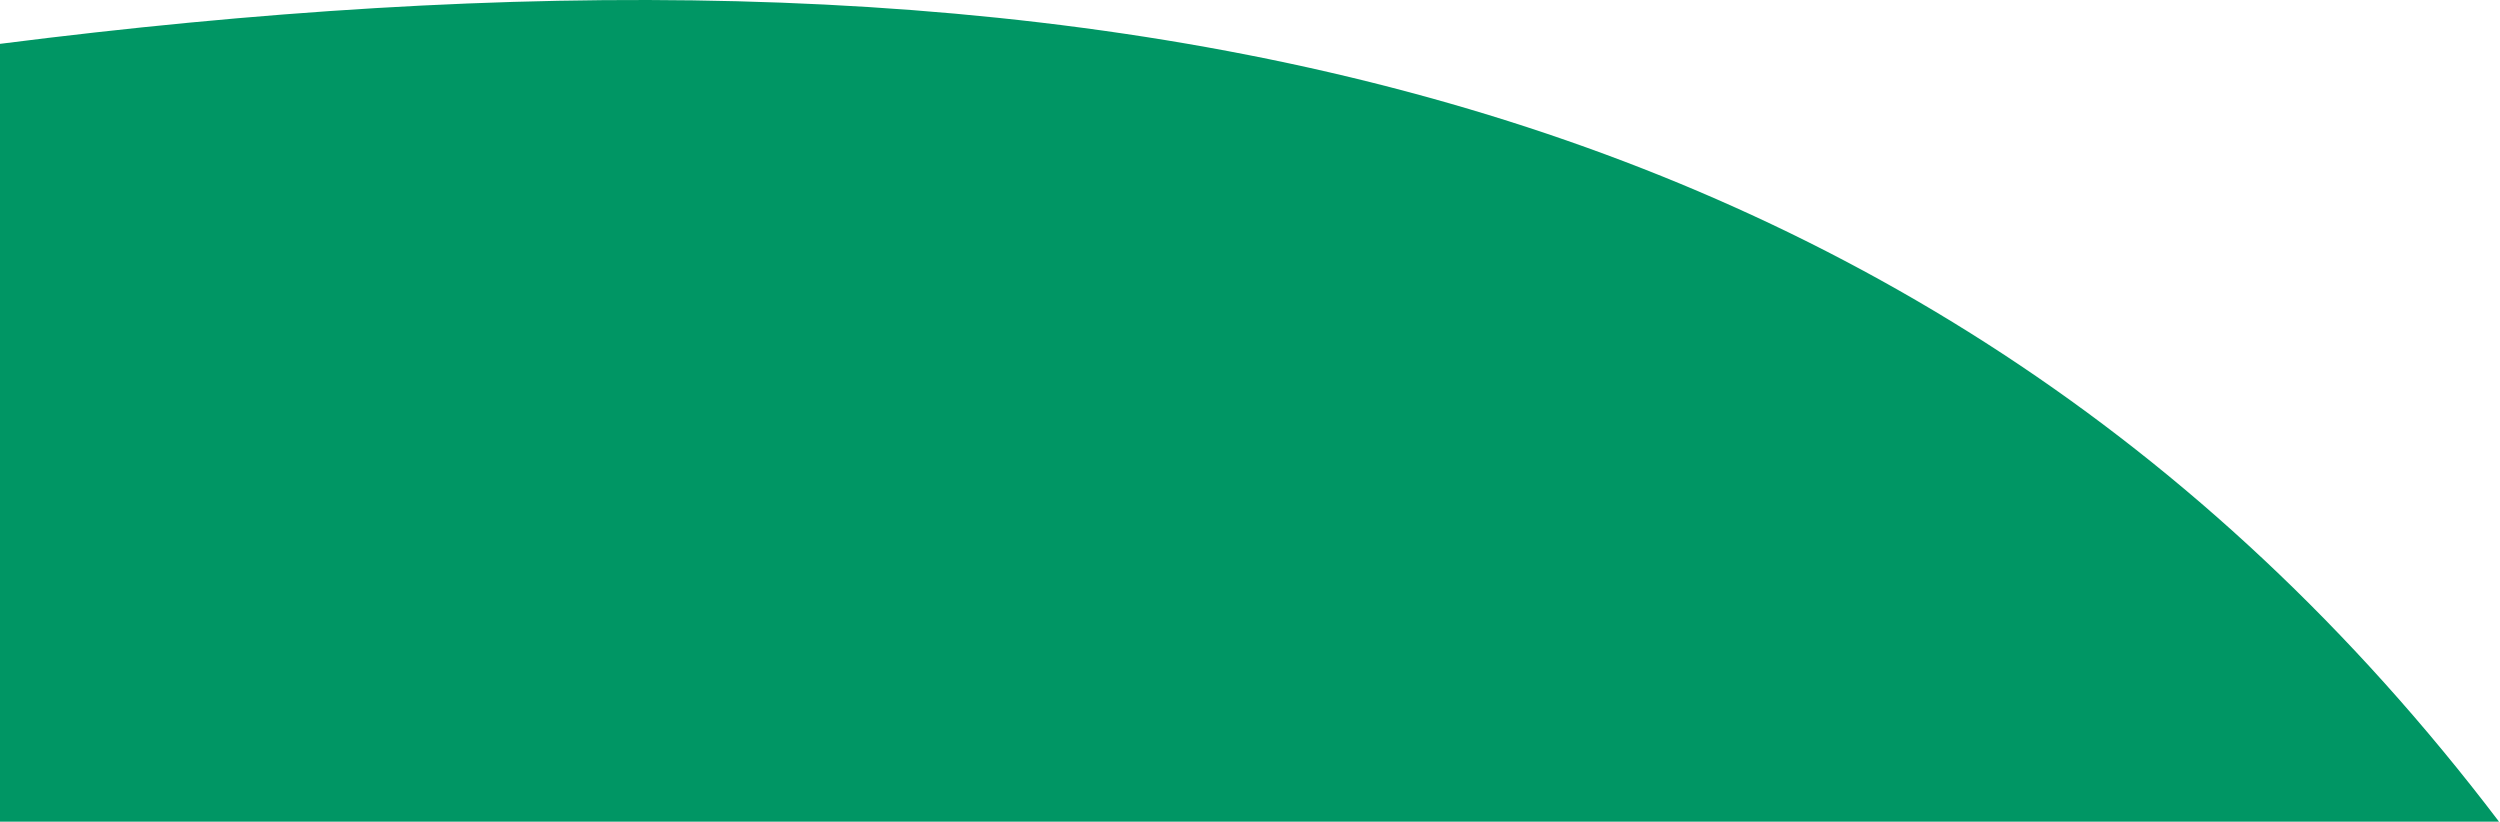
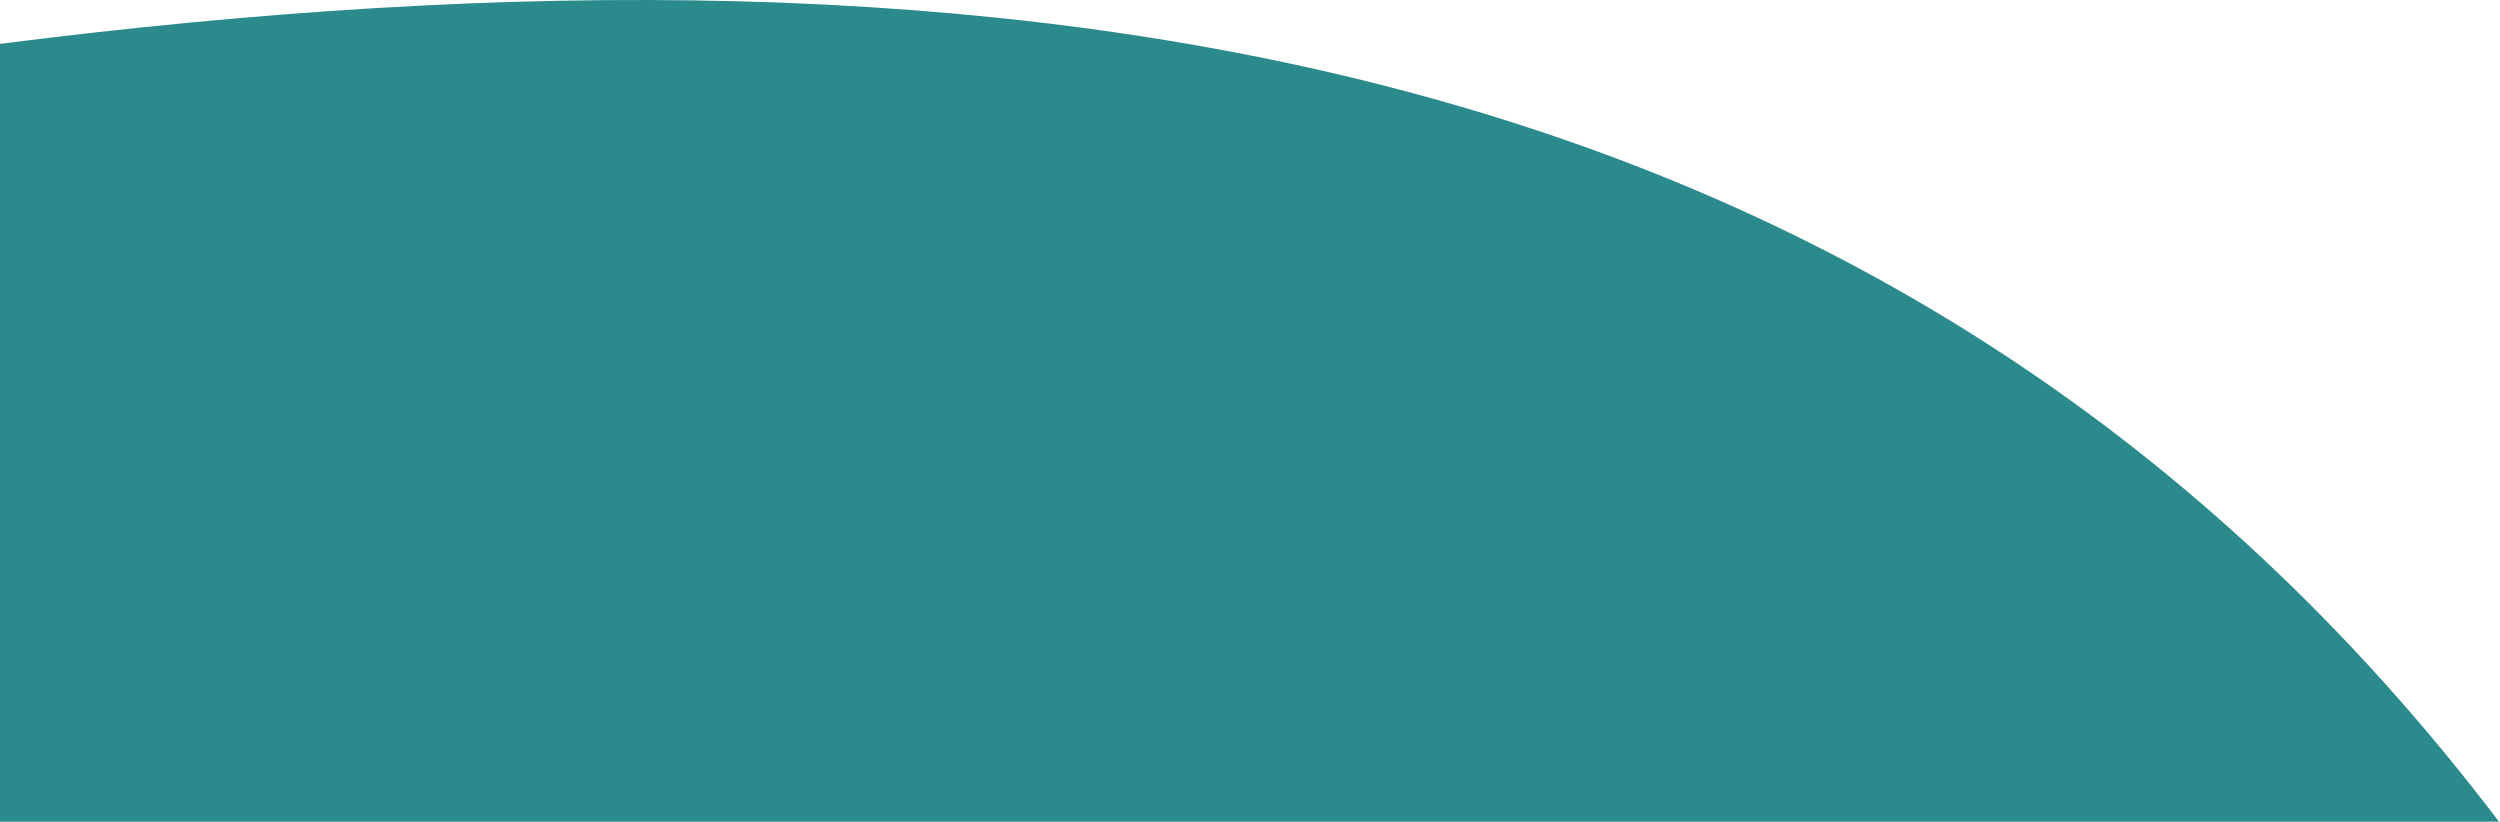
<svg xmlns="http://www.w3.org/2000/svg" width="303px" height="99.585px" viewBox="0 0 303 99.585" version="1.1">
  <g id="Page-1" stroke="none" stroke-width="1" fill="none" fill-rule="evenodd">
-     <g id="reinvention" fill="#009664" fill-rule="nonzero">
+     <g id="reinvention" fill="#2A8A8C" fill-rule="nonzero">
      <path d="M303,99.585 C231.391,5.316 123.5,-10.415 0,5.315 L0,99.585 L303,99.585 Z" id="Path" />
    </g>
  </g>
</svg>
